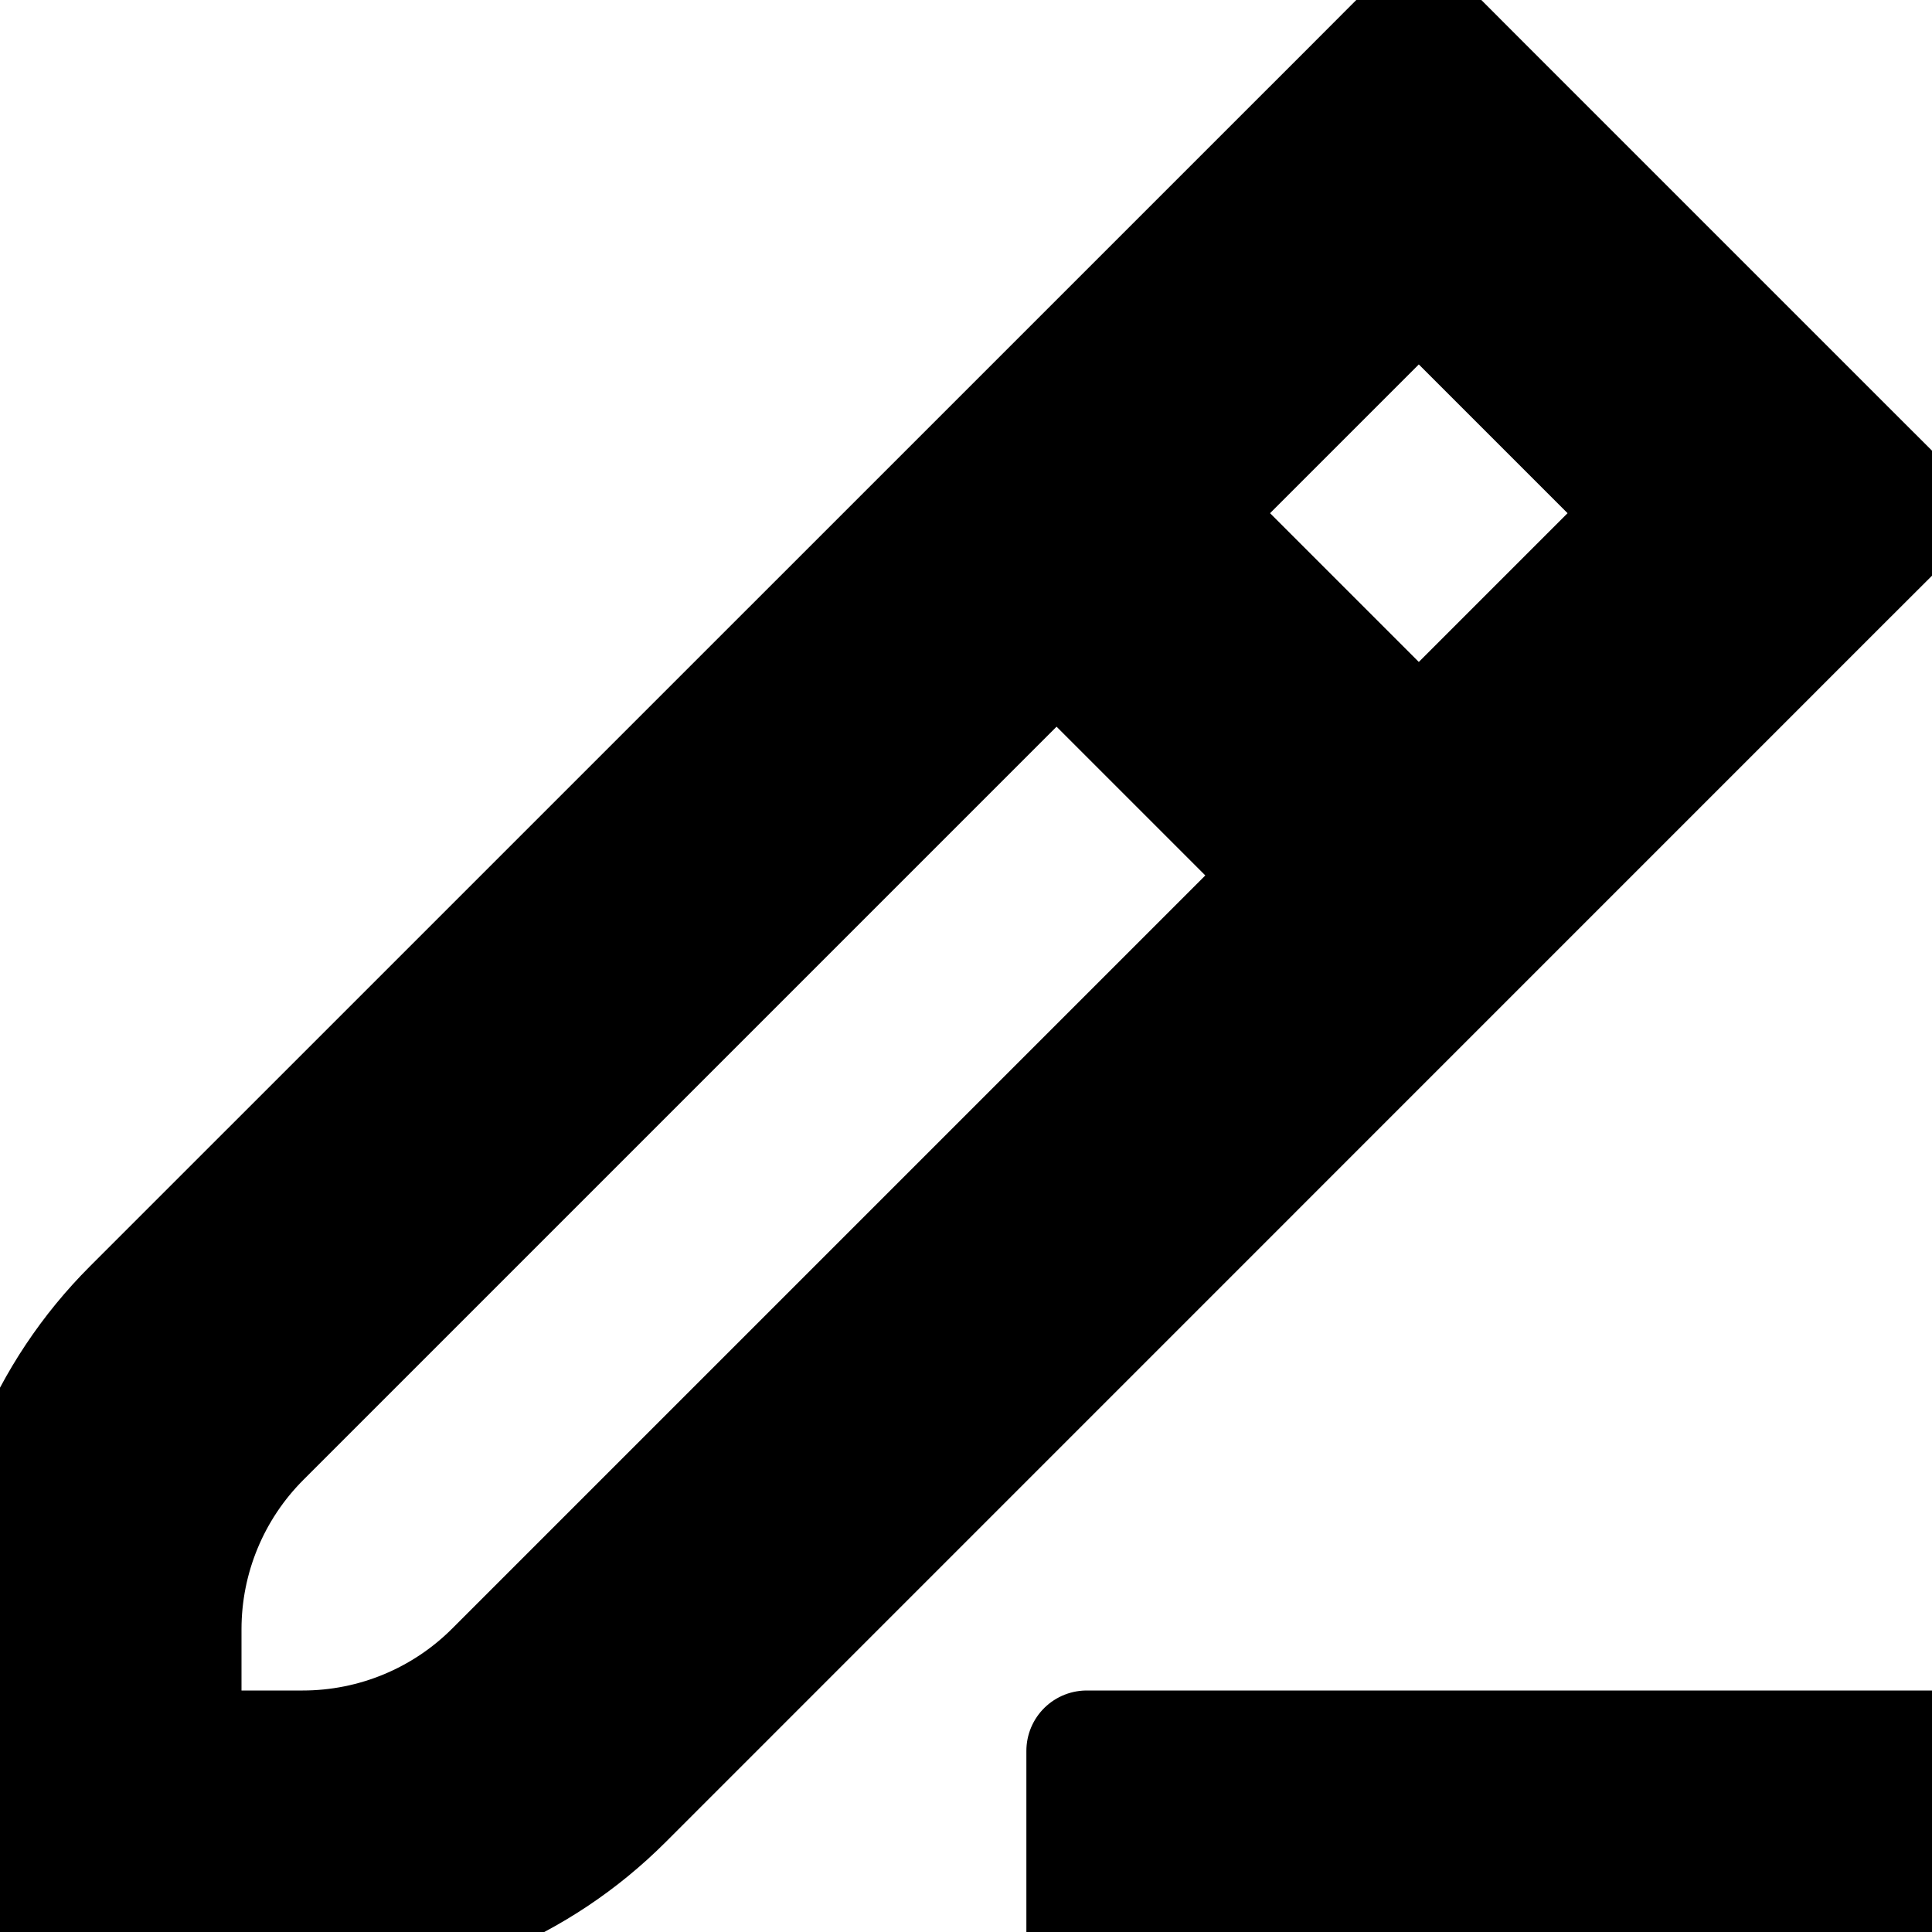
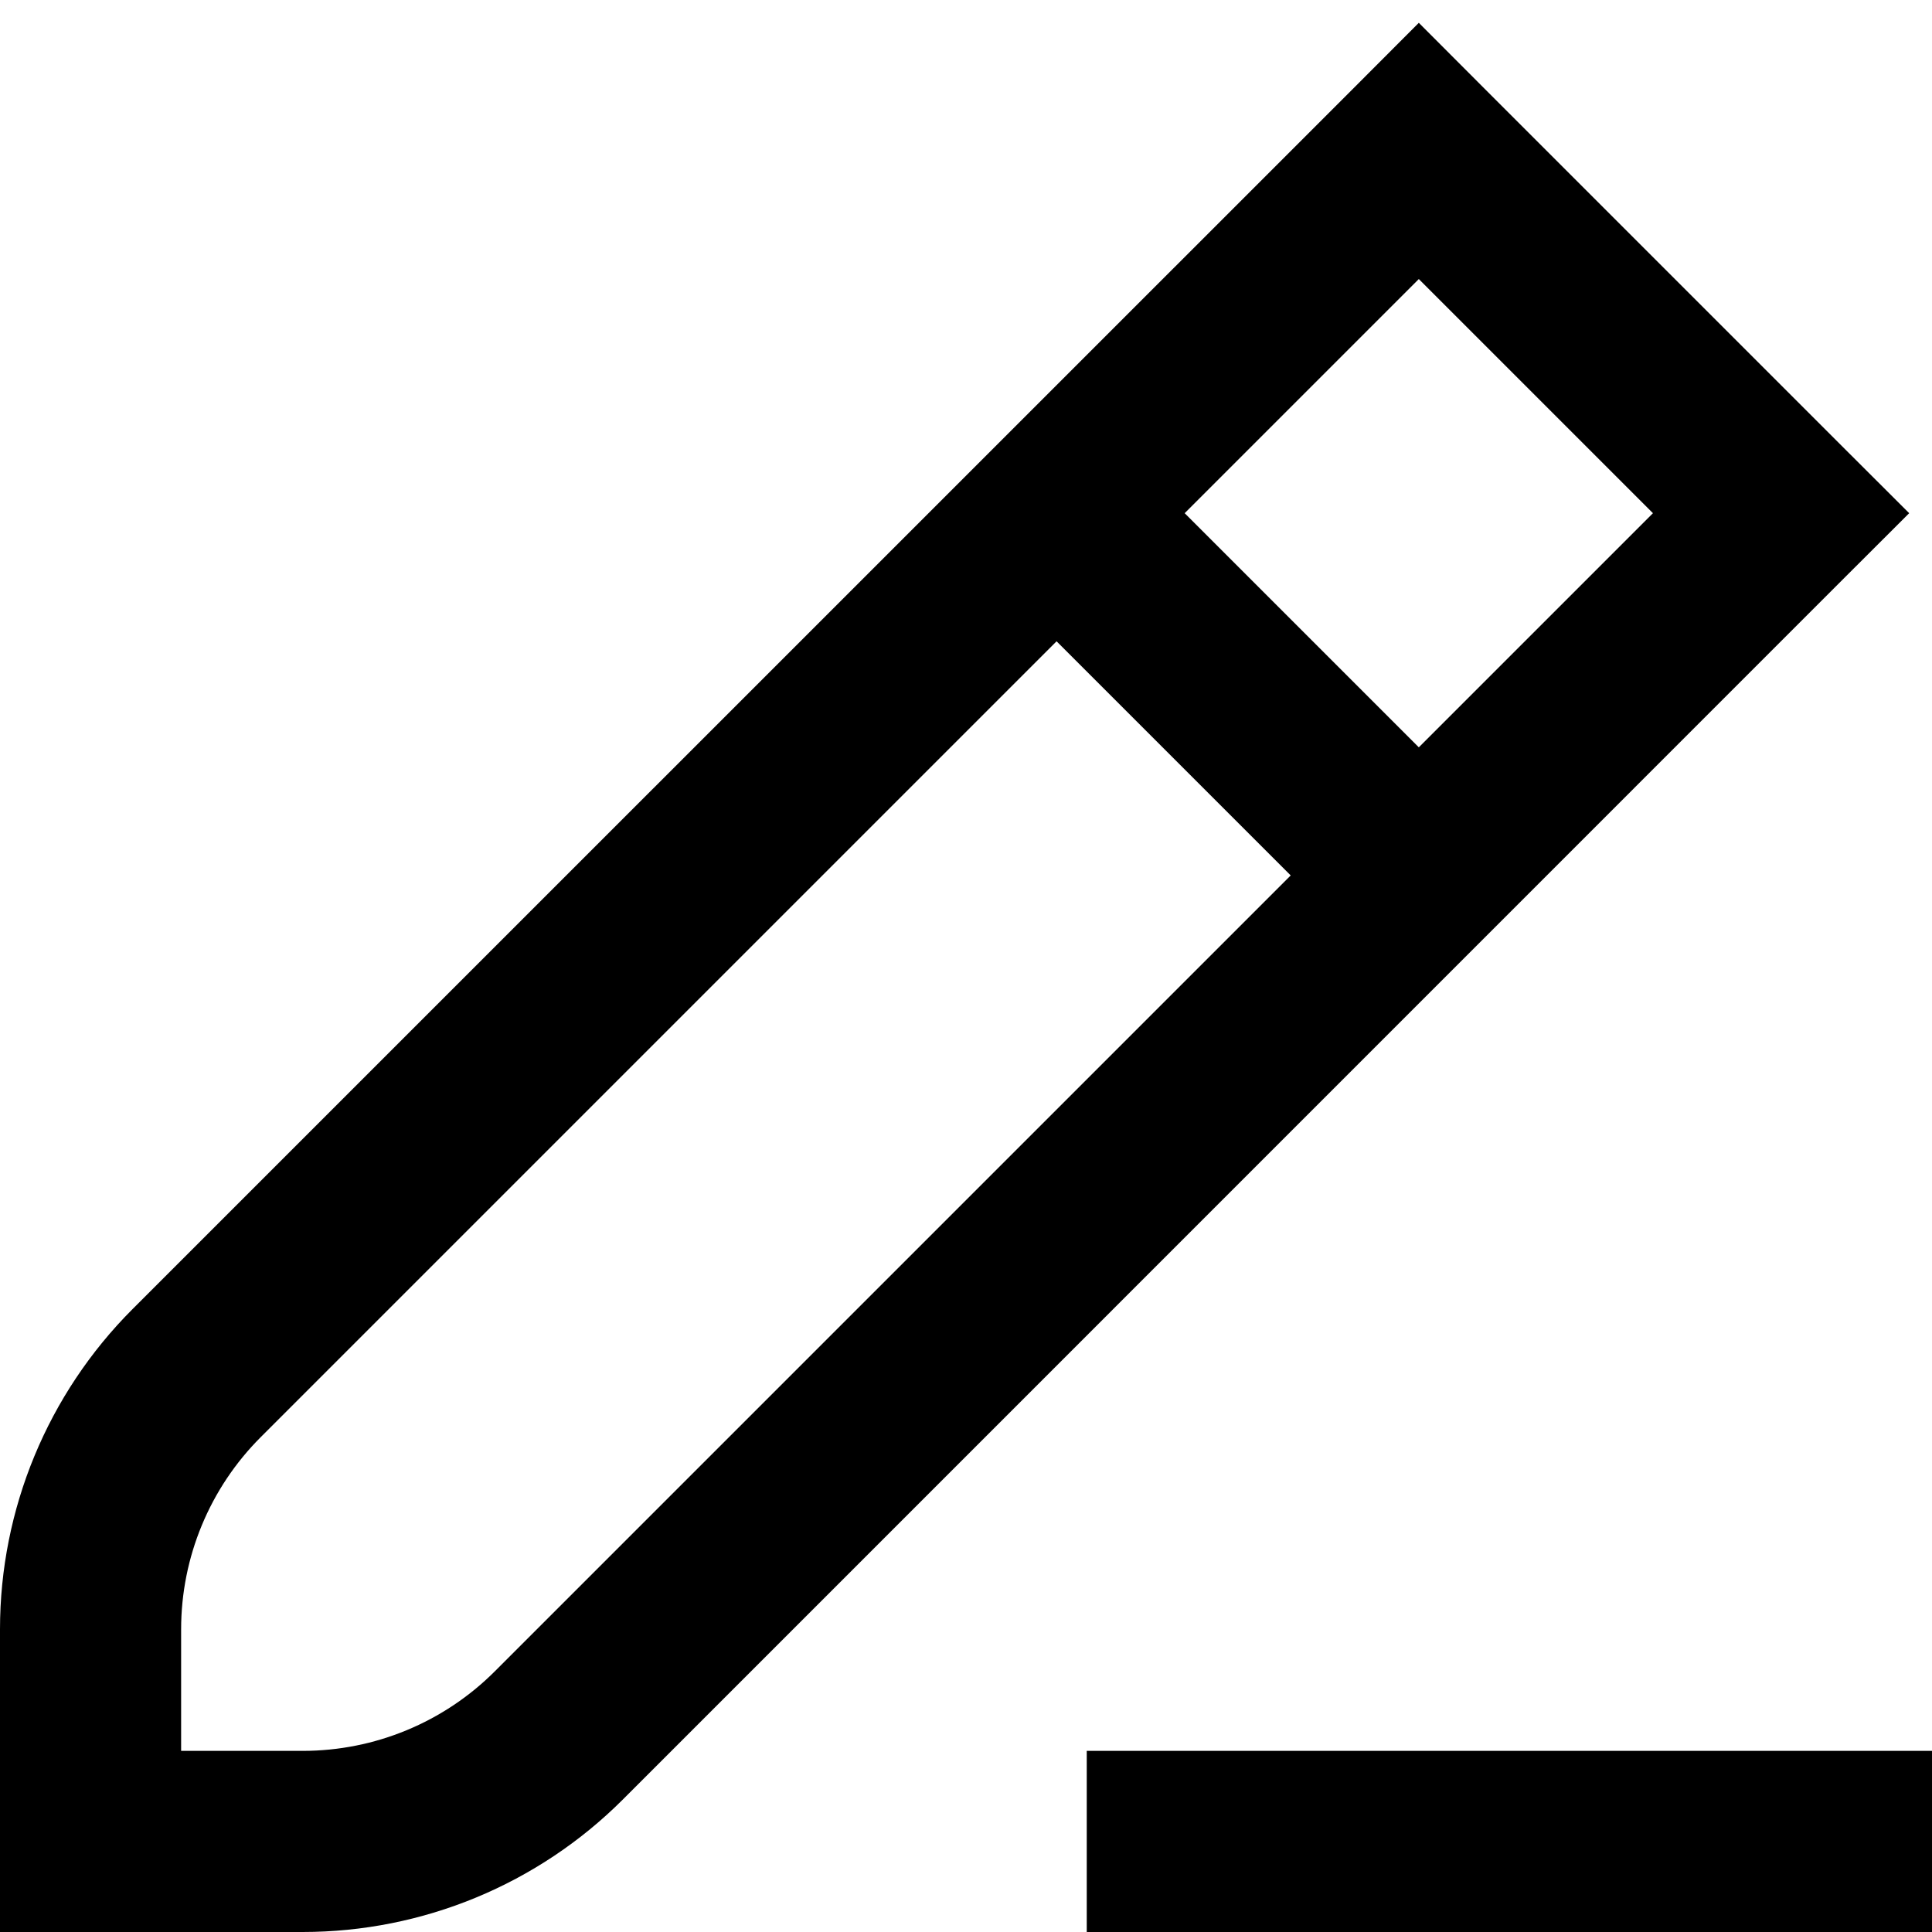
- <svg xmlns="http://www.w3.org/2000/svg" height="24" stroke-linejoin="round" viewBox="0 0 16 16" width="24" stroke="currentColor">
+ <svg xmlns="http://www.w3.org/2000/svg" height="24" stroke-linejoin="round" viewBox="0 0 16 16" width="24">
  <path fill-rule="evenodd" clip-rule="evenodd" d="M11.75 0.189L12.28 0.72L15.28 3.72L15.811 4.25L15.28 4.78L5.159 14.902C4.456 15.605 3.502 16 2.507 16H0.75H0V15.25V13.493C0 12.498 0.395 11.544 1.098 10.841L11.22 0.72L11.75 0.189ZM11.75 2.311L9.811 4.25L11.75 6.189L13.689 4.25L11.75 2.311ZM2.159 11.902L8.75 5.311L10.689 7.25L4.098 13.841C3.676 14.263 3.104 14.5 2.507 14.5H1.5V13.493C1.5 12.896 1.737 12.324 2.159 11.902ZM9 16H16V14.5H9V16Z" fill="currentColor" />
</svg>
